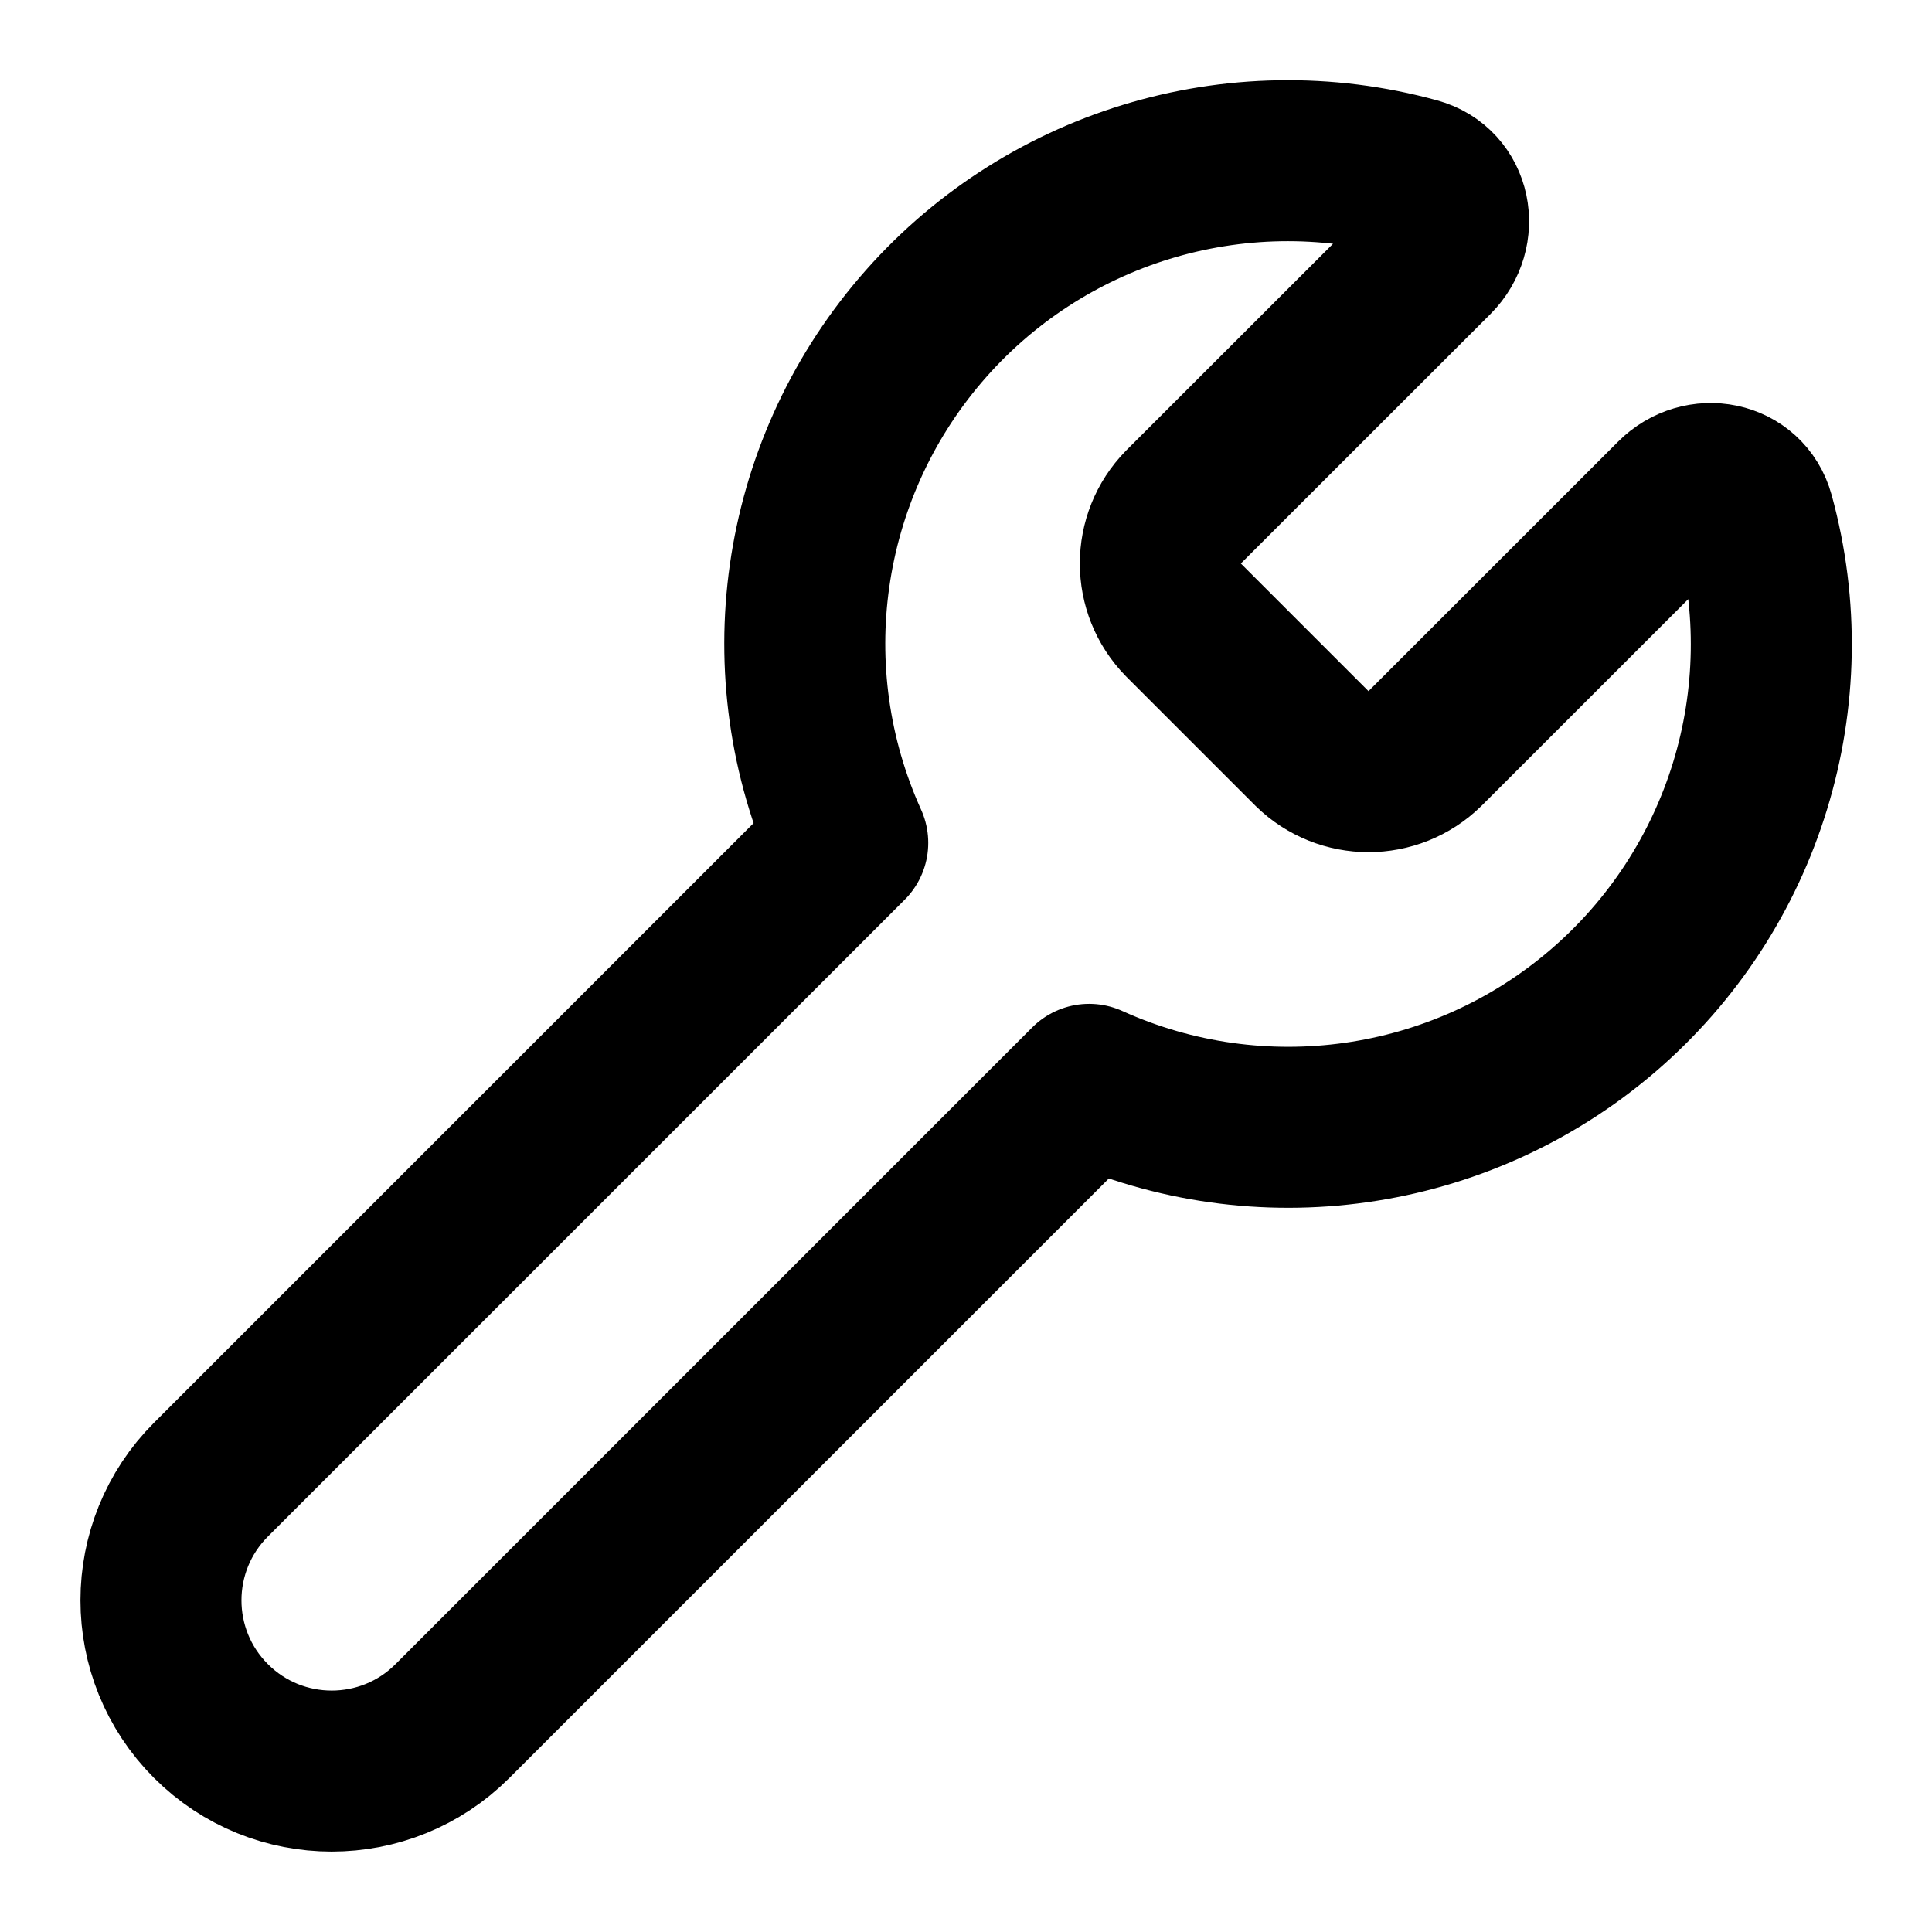
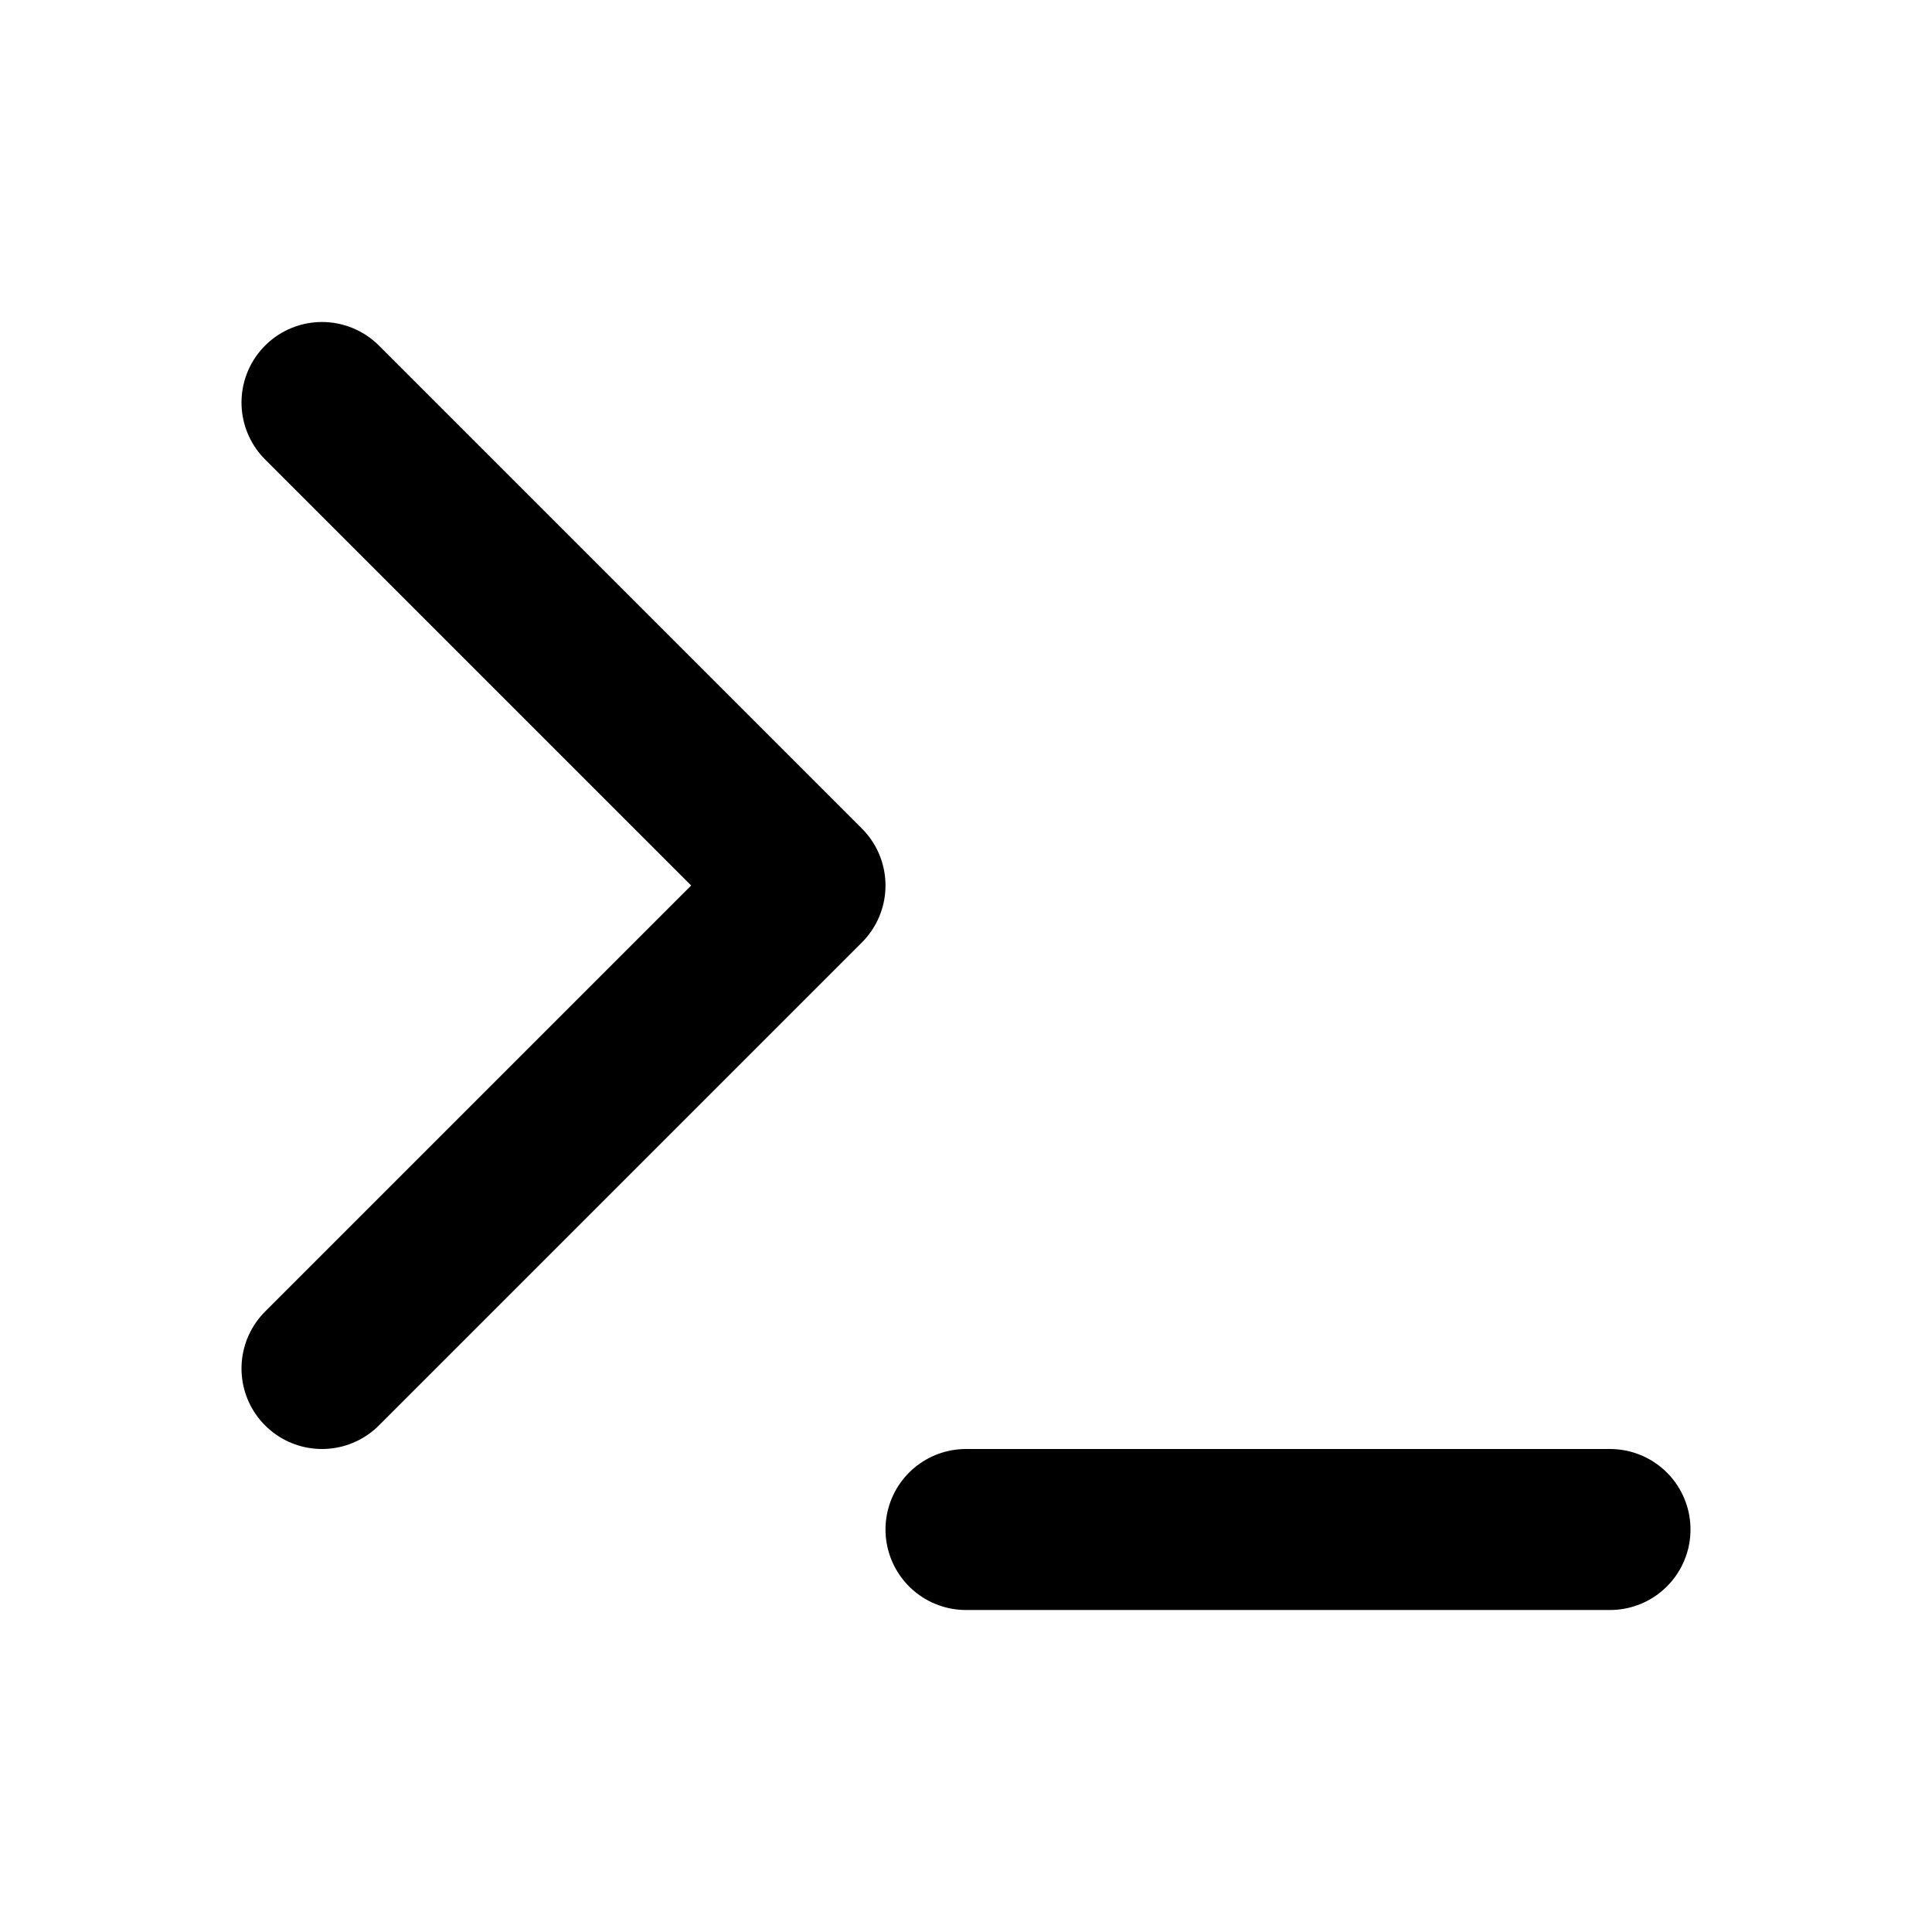
- <svg xmlns="http://www.w3.org/2000/svg" class="lucide lucide-wrench" width="24" height="24" viewBox="0 0 24 24" fill="none" stroke="currentColor" stroke-width="2" stroke-linecap="round" stroke-linejoin="round">
-   <path d="M14.7 6.3a1 1 0 0 0 0 1.4l1.6 1.6a1 1 0 0 0 1.4 0l3.106-3.105c.32-.322.863-.22.983.218a6 6 0 0 1-8.259 7.057l-7.91 7.91a1 1 0 0 1-2.999-3l7.91-7.91a6 6 0 0 1 7.057-8.259c.438.12.54.662.219.984z" />
+ <svg xmlns="http://www.w3.org/2000/svg" class="lucide lucide-terminal" width="24" height="24" viewBox="0 0 24 24" fill="none" stroke="currentColor" stroke-width="2" stroke-linecap="round" stroke-linejoin="round">
+   <path d="M12 19h8" />
+   <path d="m4 17 6-6-6-6" />
</svg>
